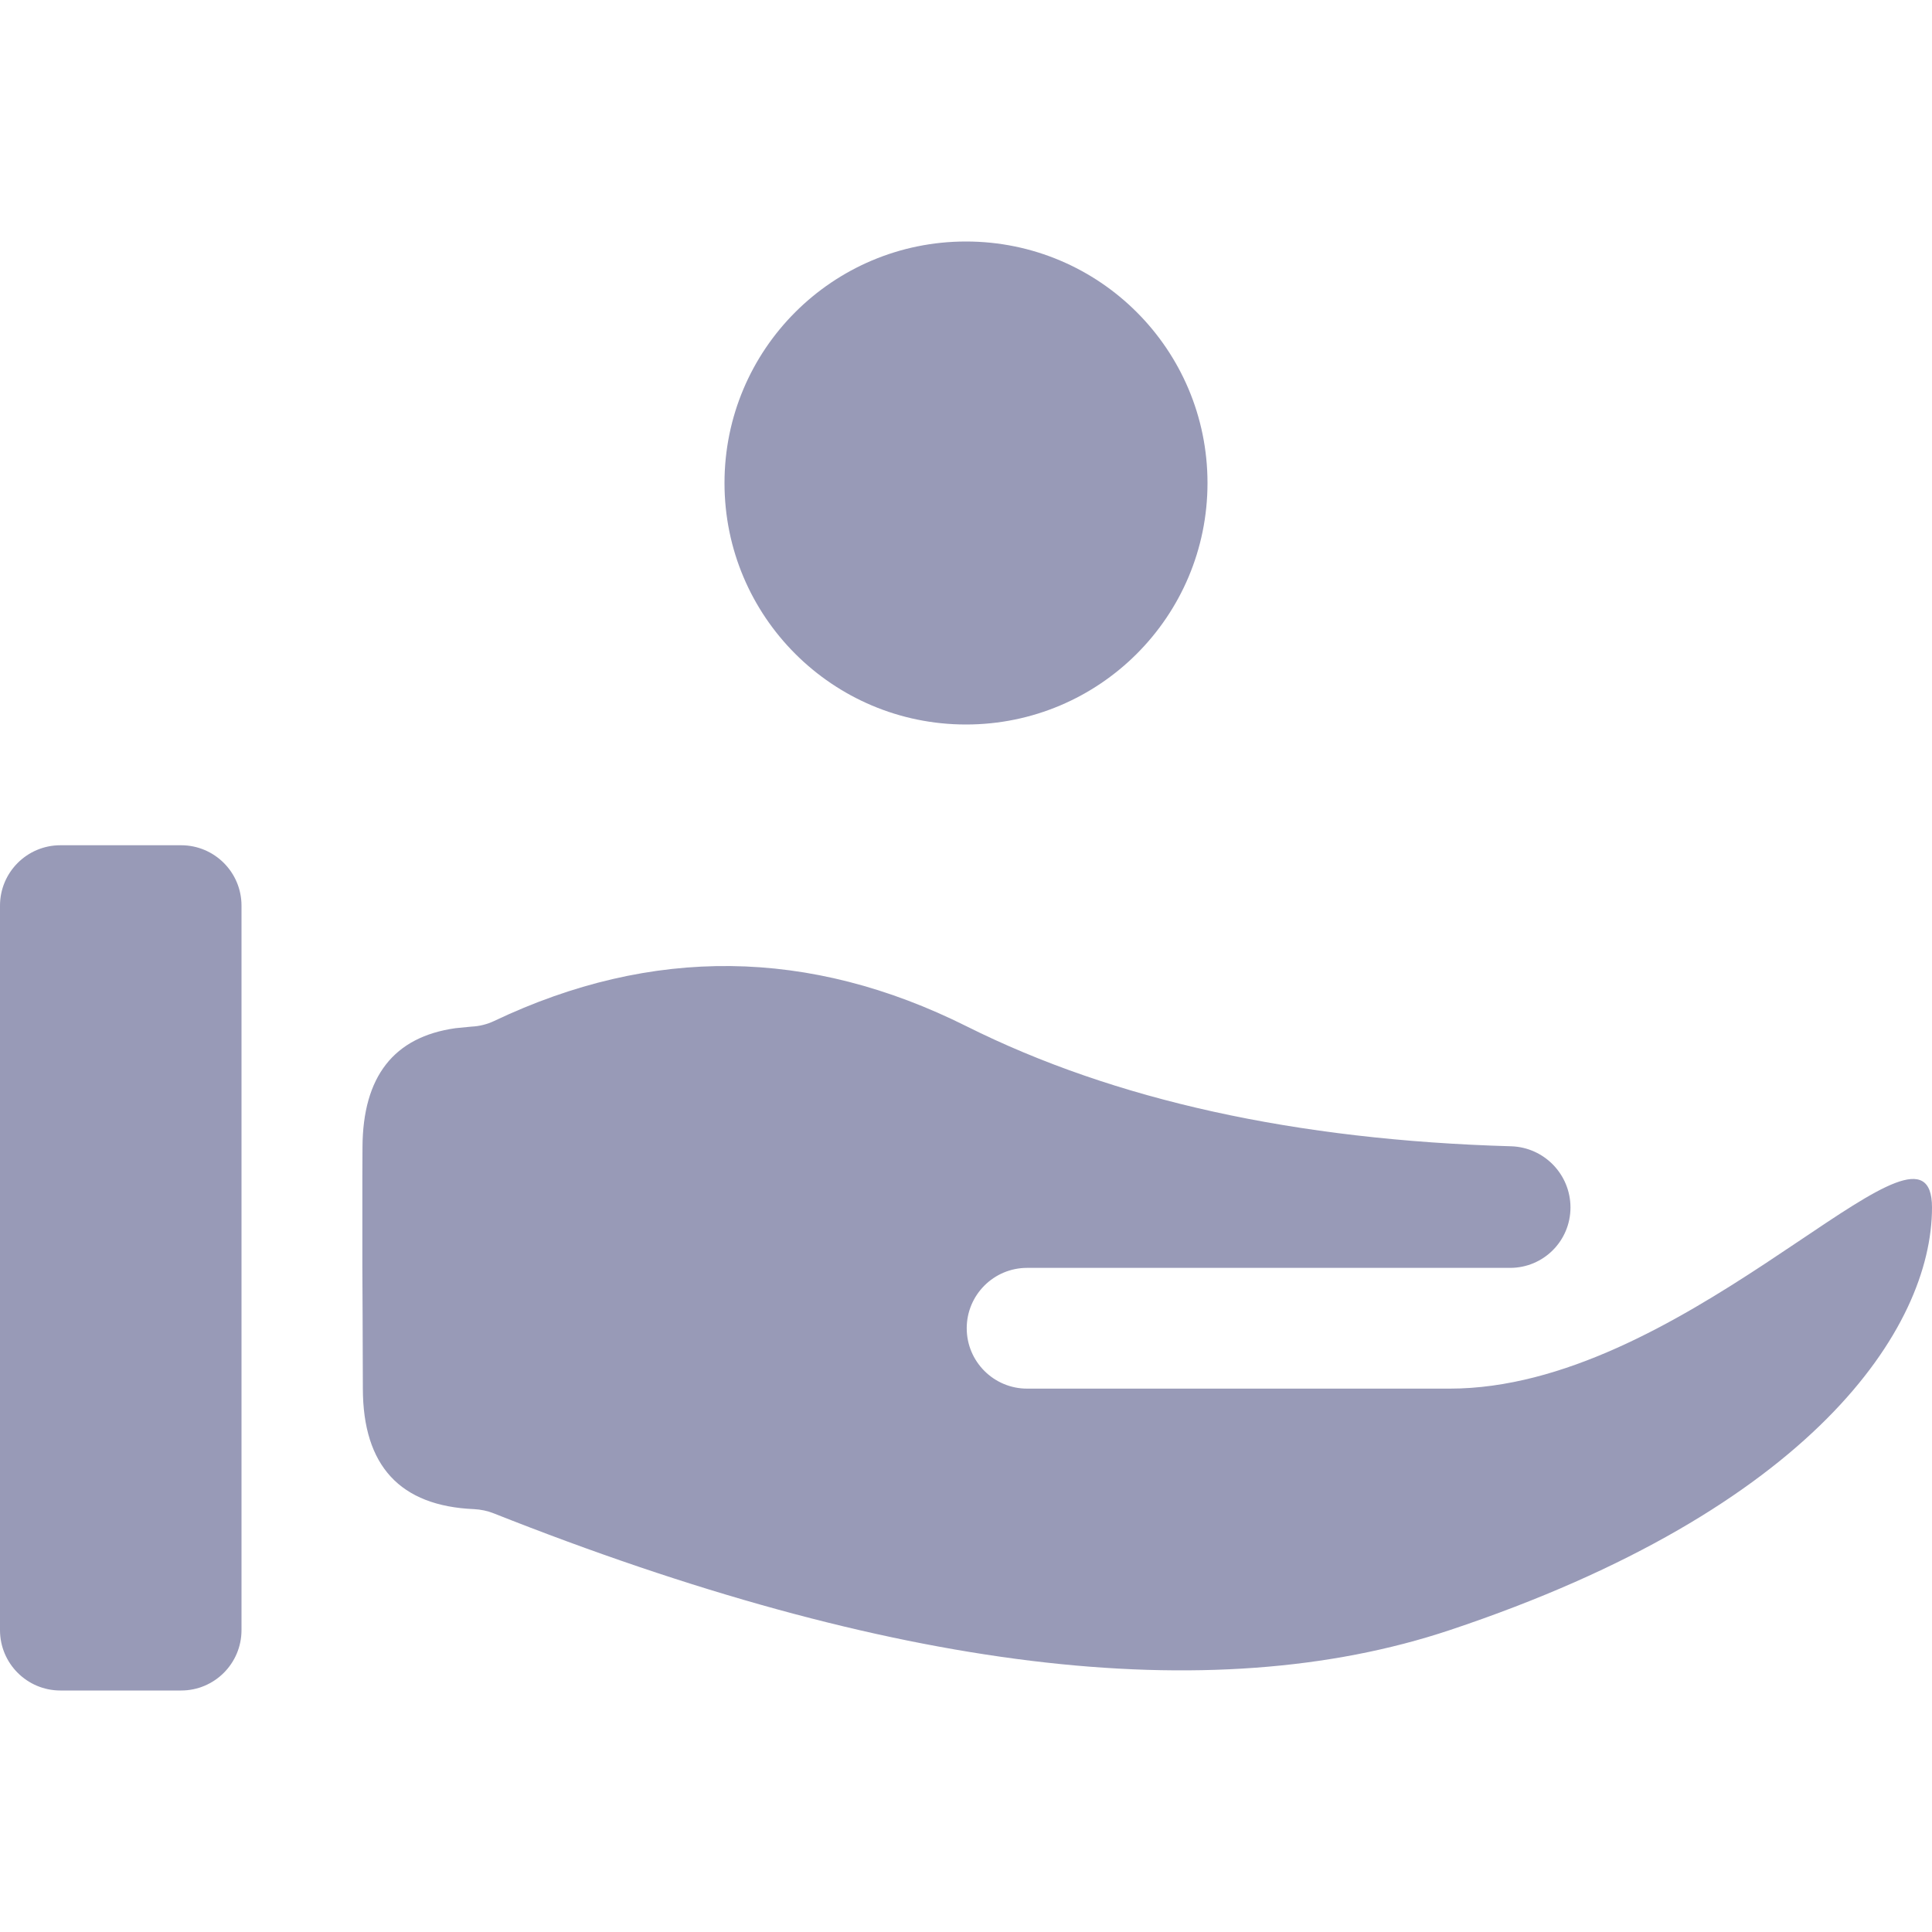
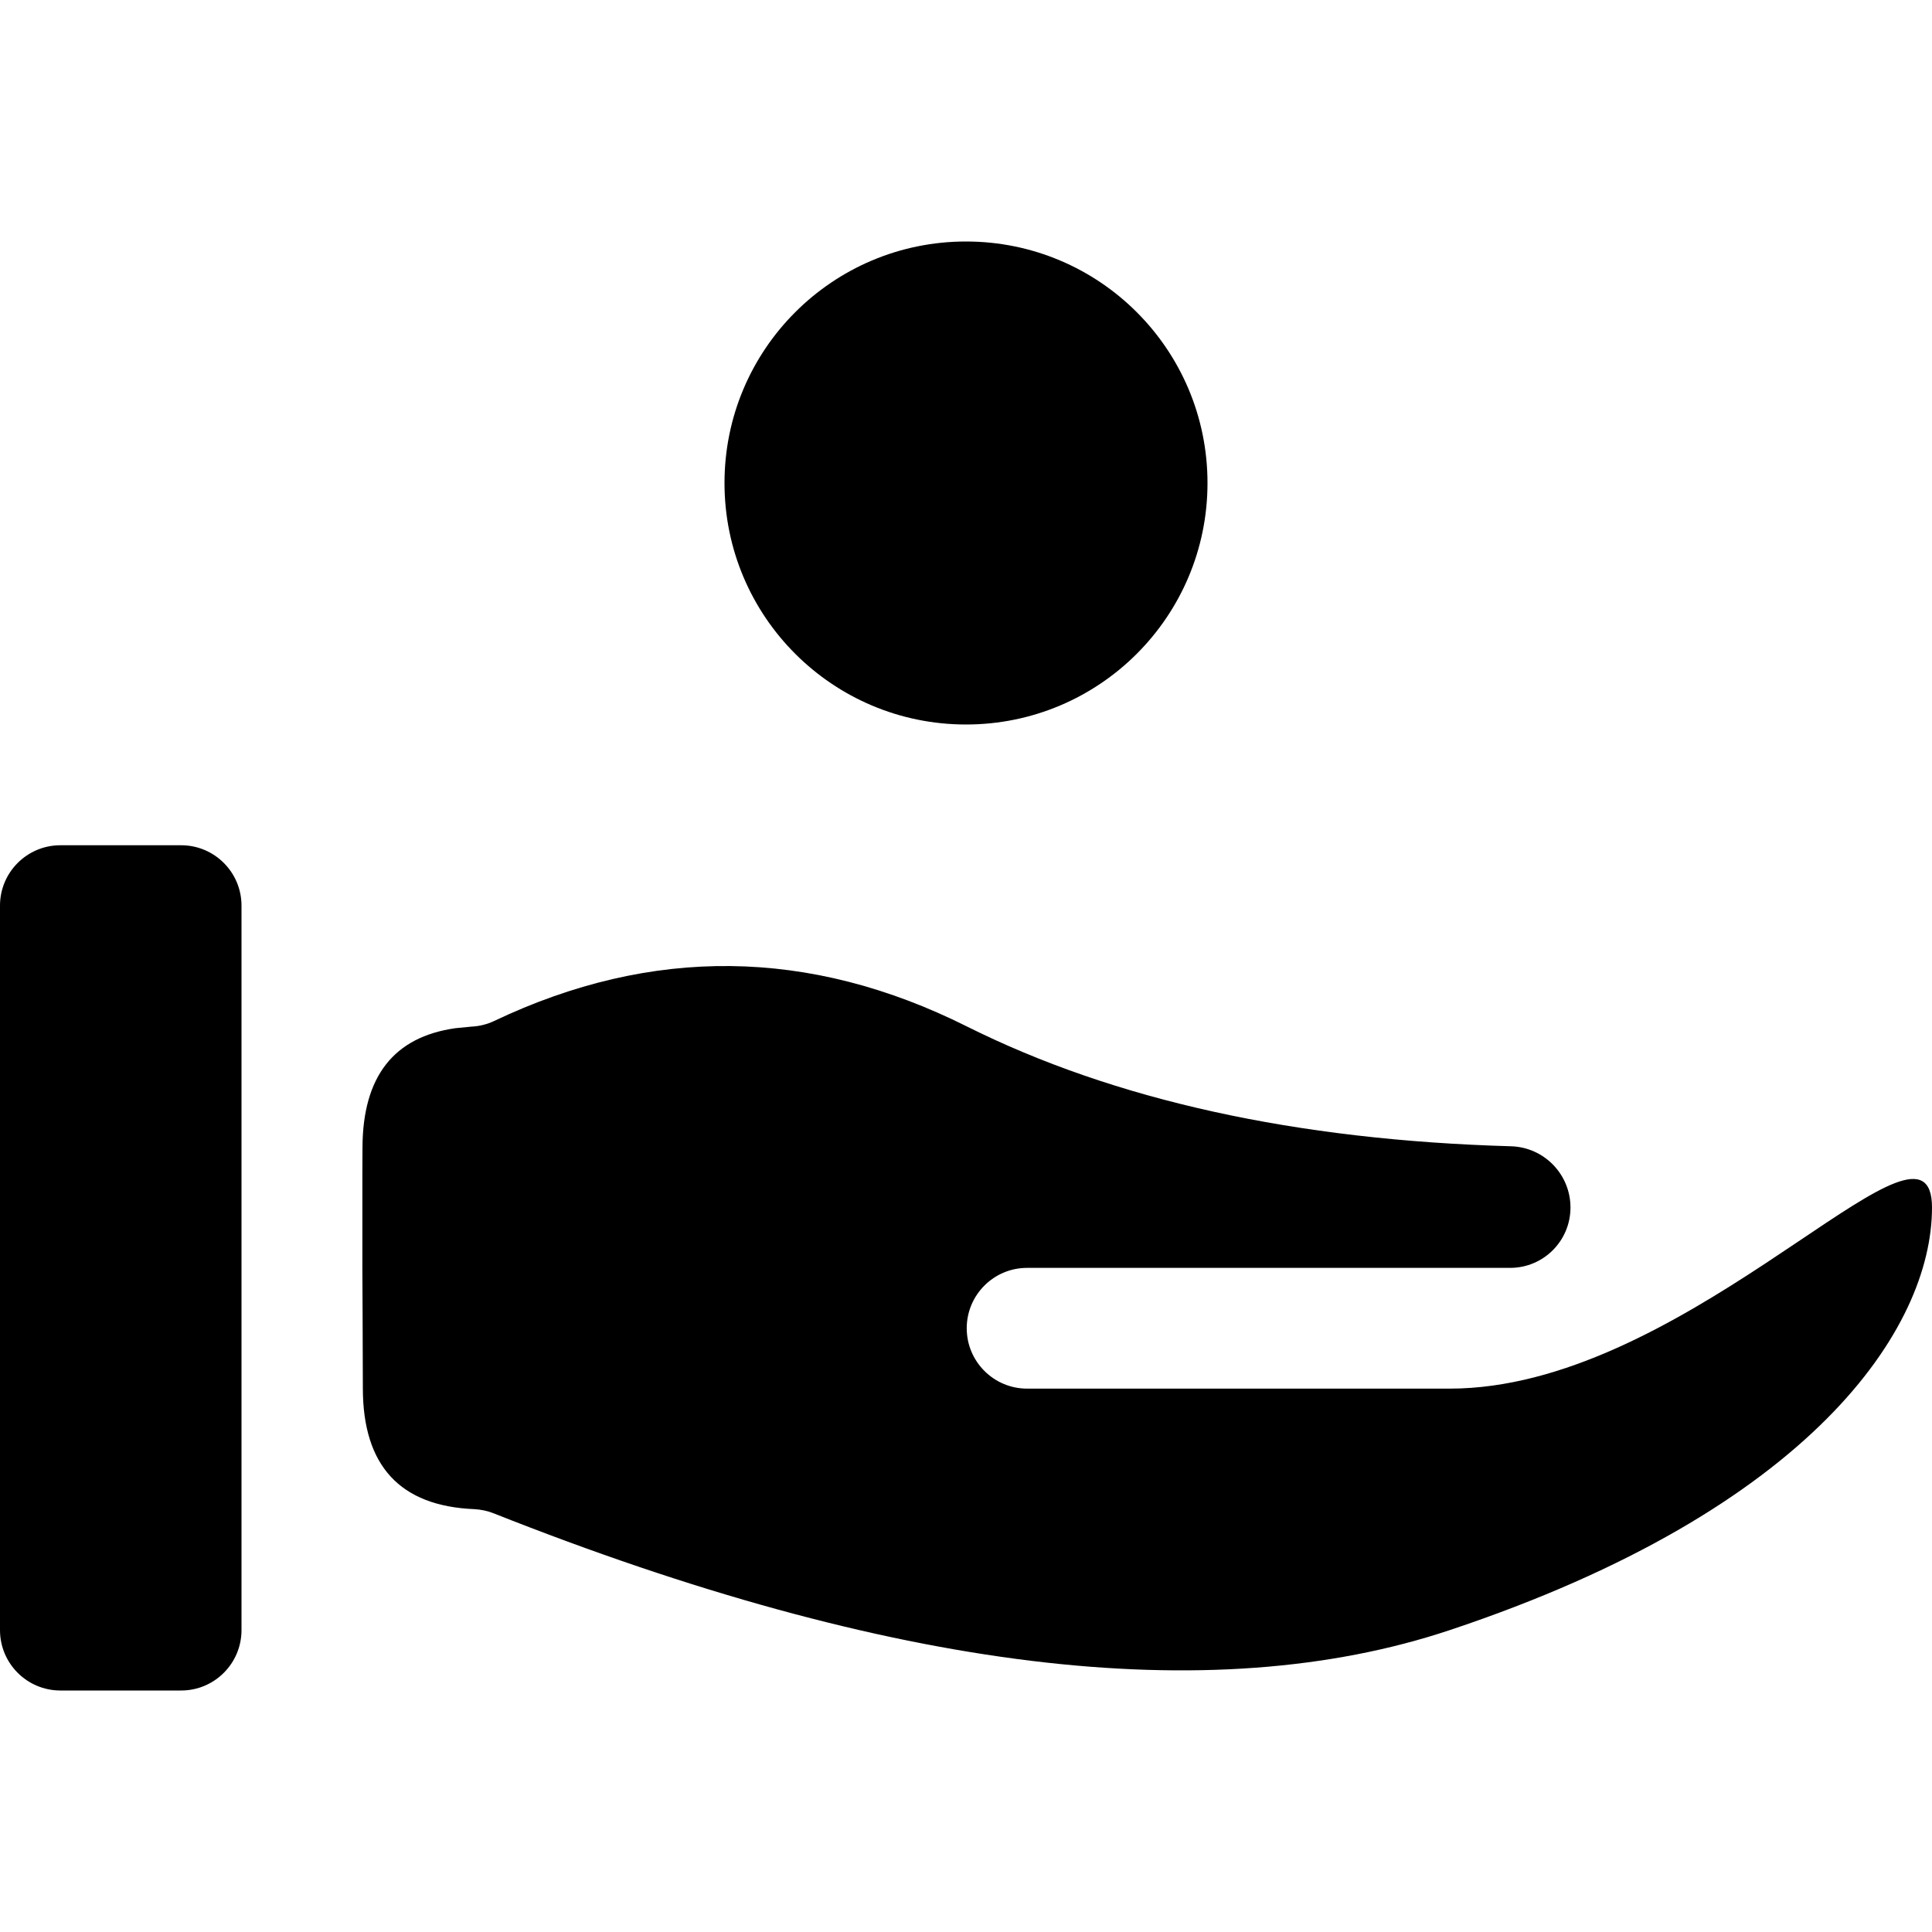
<svg xmlns="http://www.w3.org/2000/svg" width="1em" height="1em" viewBox="0 0 16 16" version="1.1">
  <g id="✔️-Collections" stroke="none" stroke-width="1" fill="none" fill-rule="evenodd">
-     <g id="⚛️-Atoms---Icons" transform="translate(-299, -918)" fill="#989AB7">
+     <g id="⚛️-Atoms---Icons" transform="translate(-299, -918)" fill="currentColor">
      <g id="Collection---Icons" transform="translate(56, 56)">
        <g id="icons" transform="translate(0, 152)">
          <g id="payment" transform="translate(0, 710)">
            <g id="Combined-Shape" transform="translate(243, 0)">
              <path d="M1.5,7 C1.776,7 2,7.224 2,7.5 L2,13.5 C2,13.776 1.776,14 1.5,14 L0.5,14 C0.224,14 3.38176876e-17,13.776 0,13.5 L0,7.5 C-3.38176876e-17,7.224 0.224,7 0.5,7 L1.5,7 Z M8.006,8.5 C9.229,9.111 10.731,9.442 12.514,9.493 C12.788,9.501 13.006,9.726 13.006,10 C13.006,10.276 12.783,10.5 12.506,10.5 L8.506,10.5 C8.23,10.5 8.006,10.724 8.006,11 C8.006,11.276 8.23,11.5 8.506,11.5 L12.006,11.5 L12.006,11.5 C12.948,11.5 13.887,10.946 14.619,10.464 L14.883,10.288 C15.559,9.834 16,9.529 16,10 C16,11 15.006,12.5 12.006,13.5 C10.023,14.161 7.384,13.839 4.089,12.533 L4.089,12.533 C4.037,12.512 3.982,12.501 3.926,12.498 C3.313,12.472 3.006,12.139 3.005,11.5 C3.004,11 3.002,10.75 3.001,10.5 L3.001,9.73 C3.001,9.66 3.001,9.583 3.002,9.5 C3.005,8.915 3.261,8.587 3.772,8.515 L3.905,8.502 C3.97,8.499 4.034,8.483 4.093,8.455 C5.4,7.834 6.704,7.849 8.006,8.5 Z M8,2 C9.105,2 10,2.895 10,4 C10,5.105 9.105,6 8,6 C6.895,6 6,5.105 6,4 C6,2.895 6.895,2 8,2 Z" />
            </g>
          </g>
        </g>
      </g>
    </g>
  </g>
</svg>
